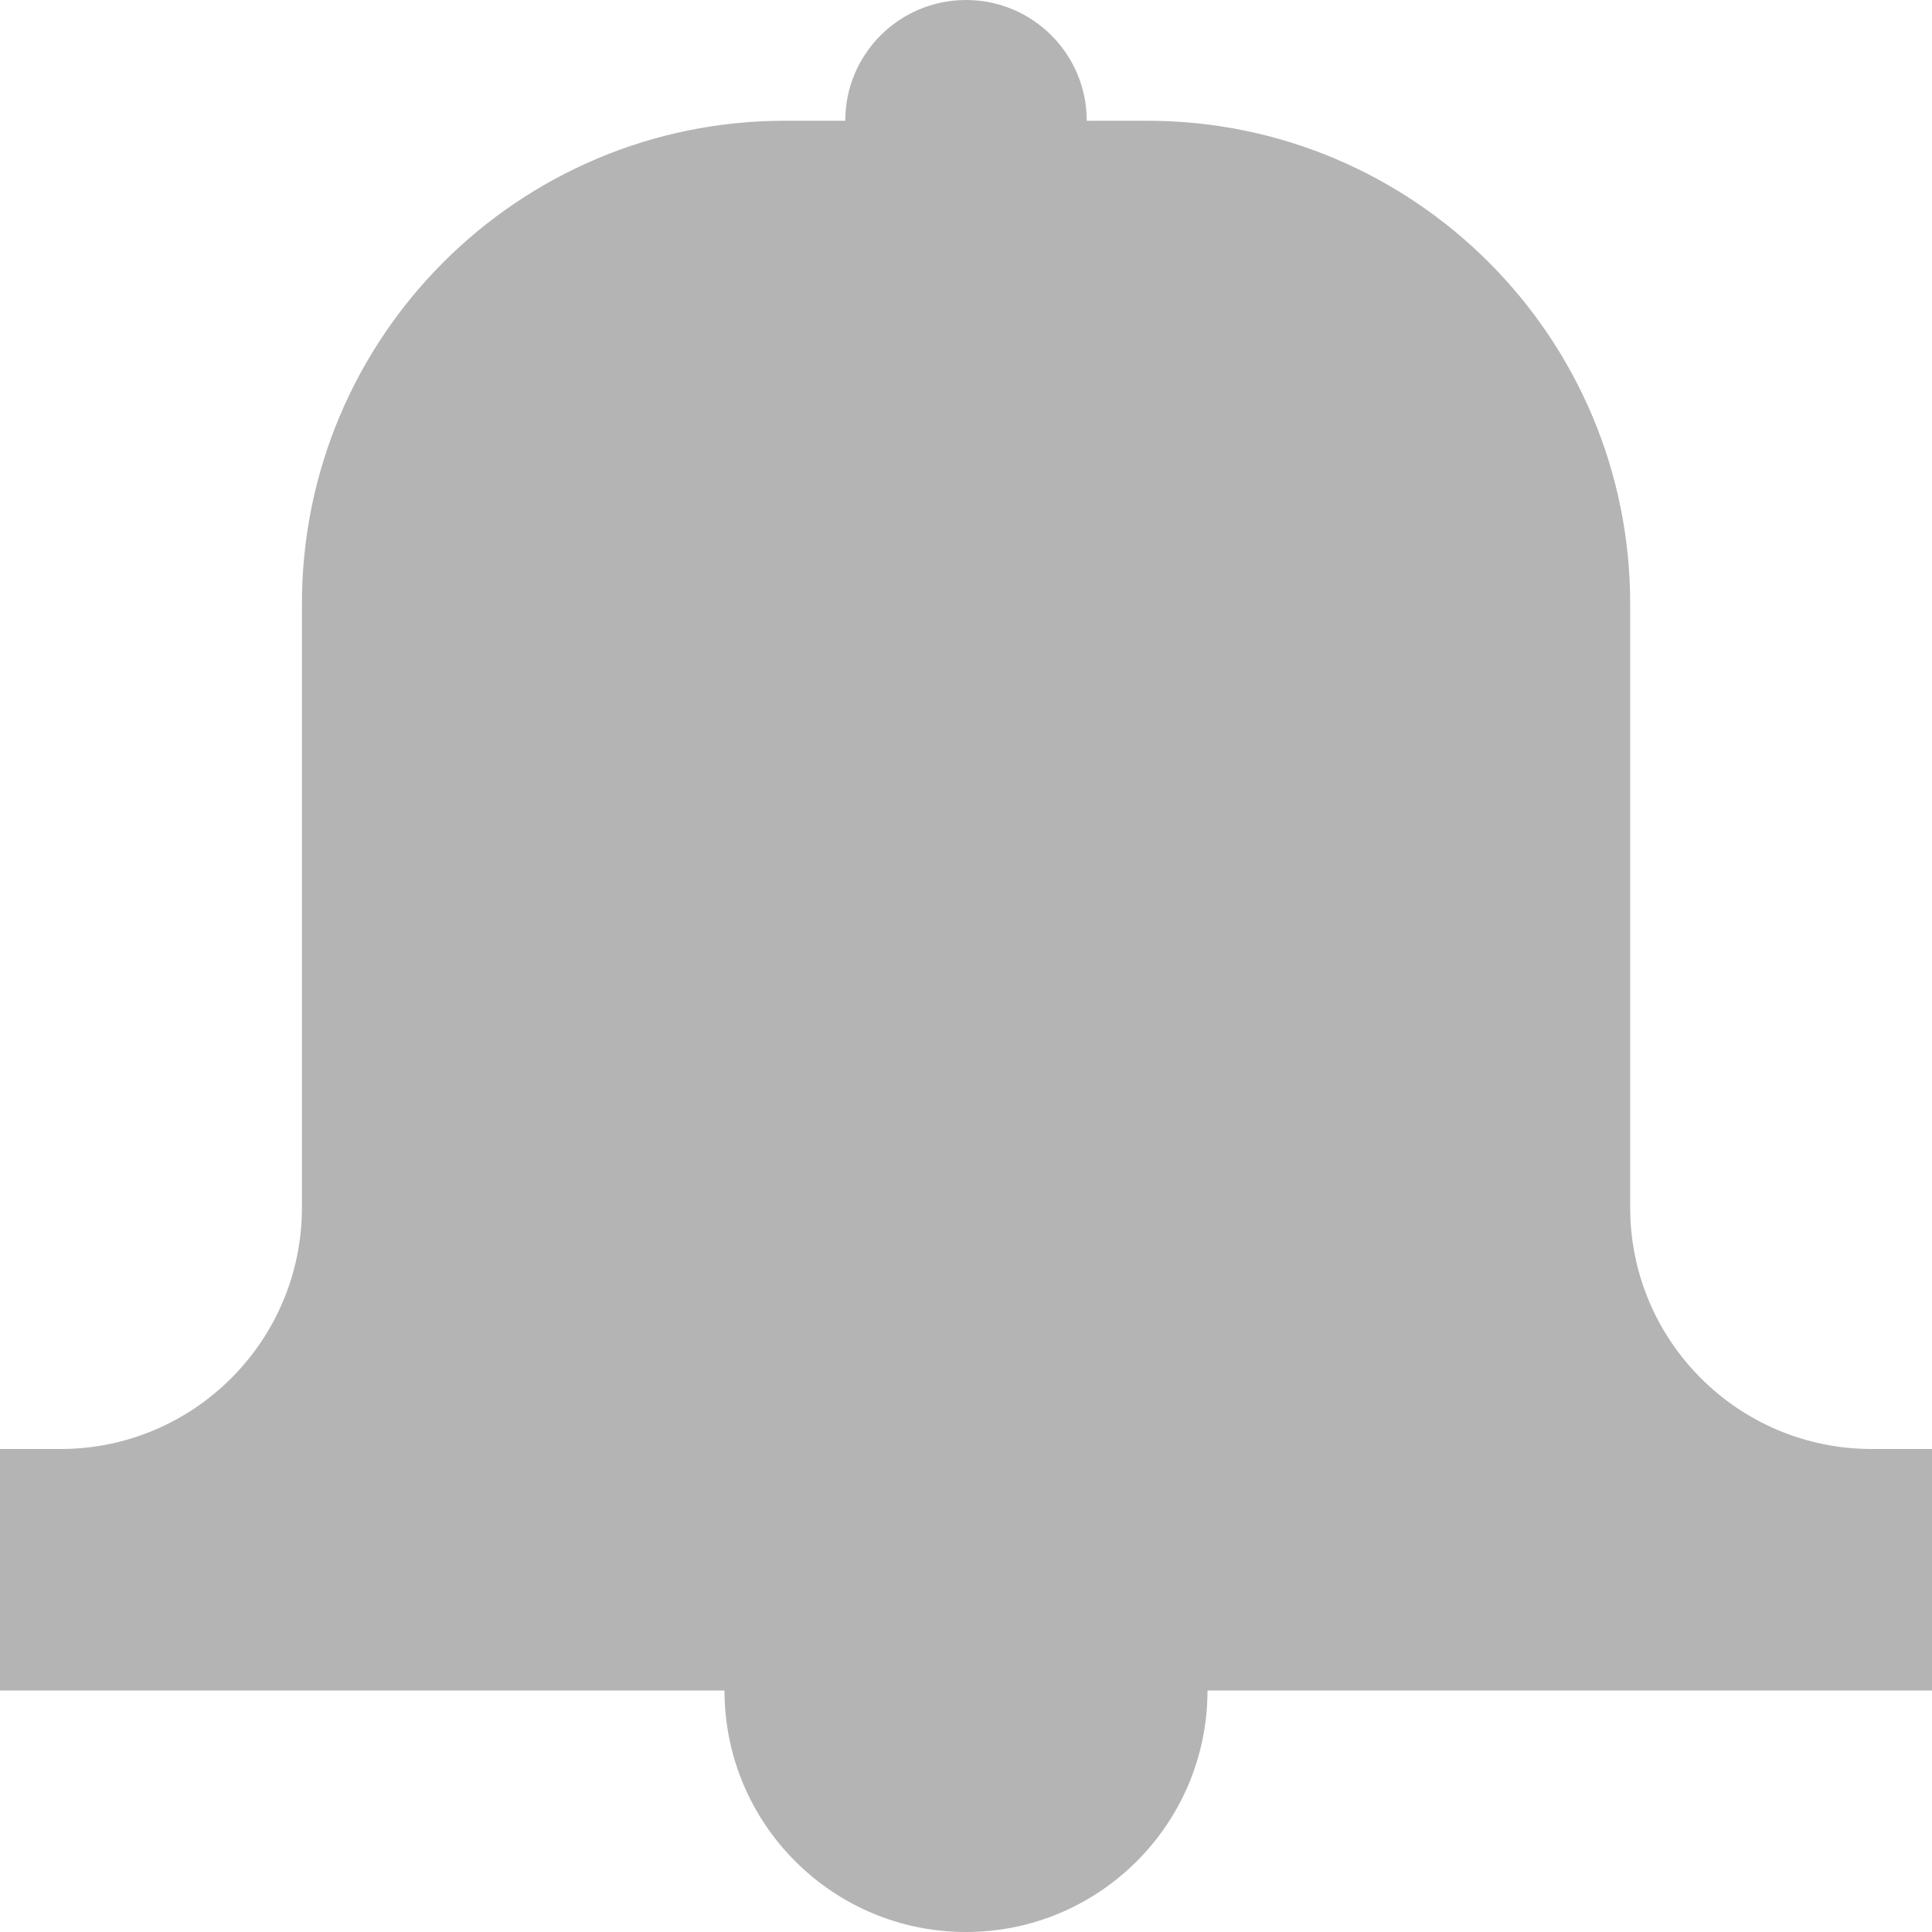
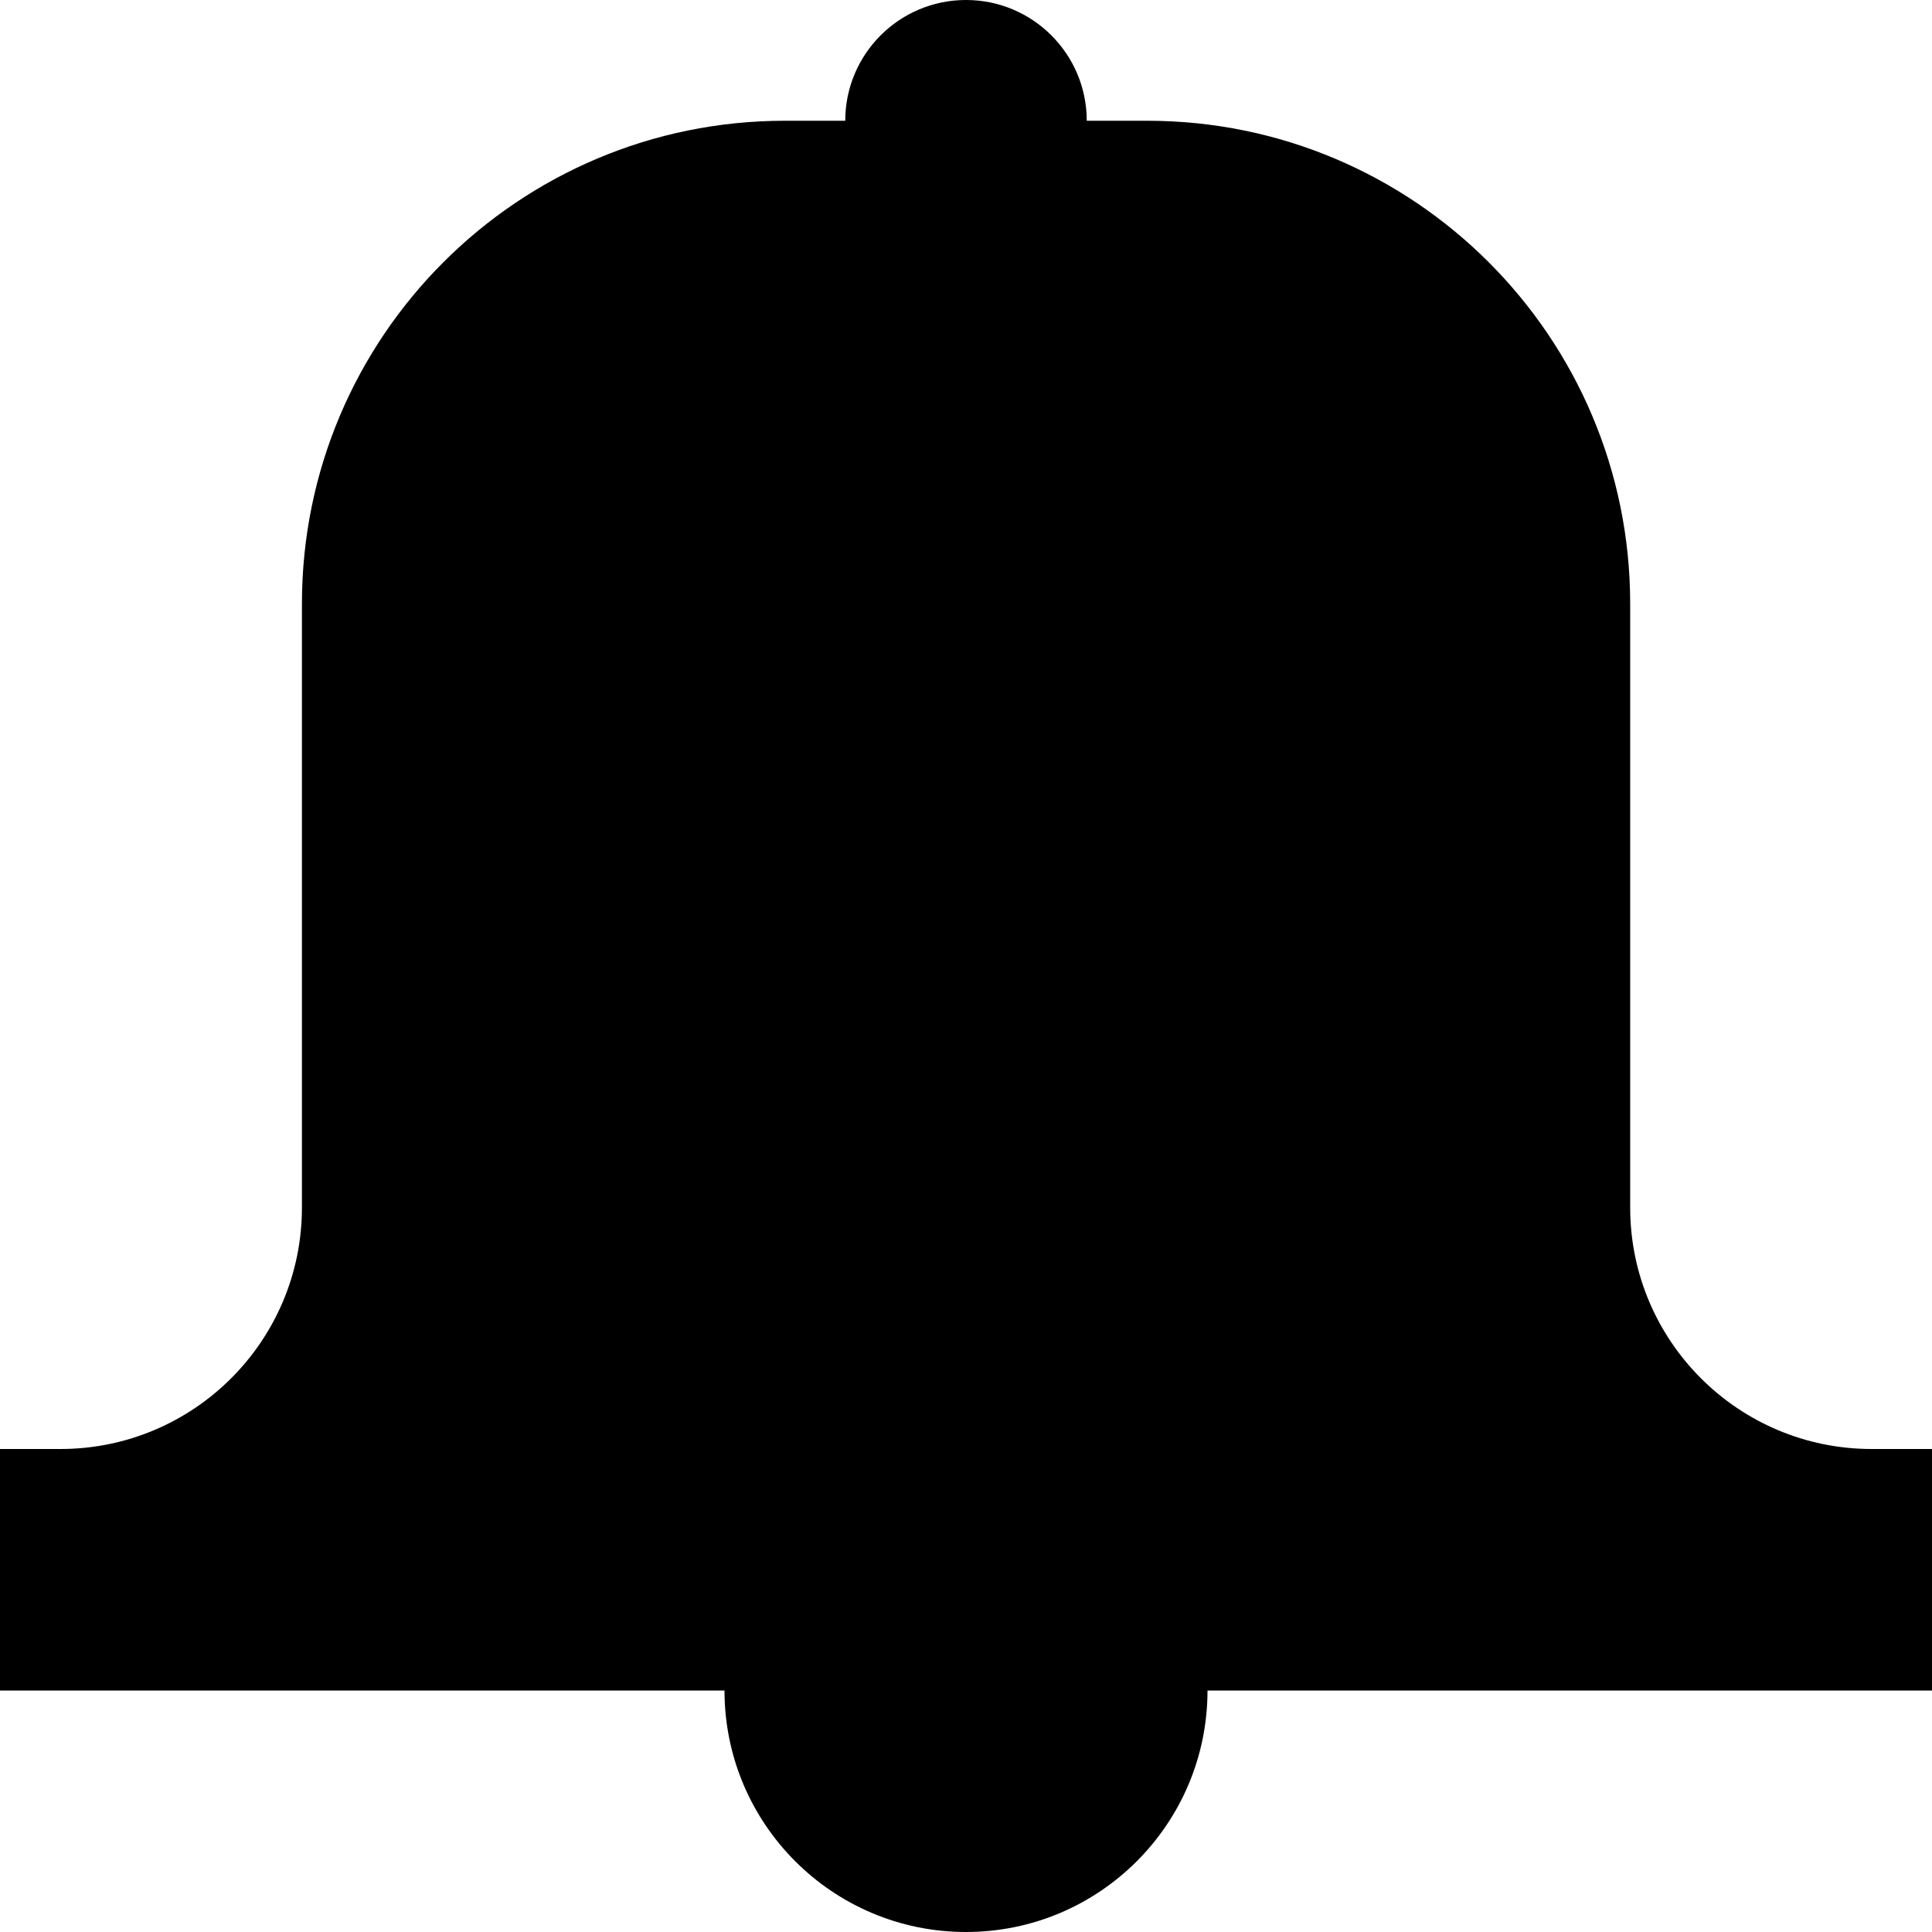
<svg xmlns="http://www.w3.org/2000/svg" viewBox="0 0 18 18">
-   <path d="M6.75 15.75H0V13.5h.563a2.25 2.25 0 0 0 2.25-2.25V5.625a4.5 4.5 0 0 1 4.5-4.5h.562a1.125 1.125 0 0 1 2.25 0h.563a4.5 4.5 0 0 1 4.5 4.5v5.625a2.25 2.25 0 0 0 2.25 2.25H18v2.25h-6.75a2.25 2.25 0 1 1-4.5 0Z" fill="#B4B4B4" />
+   <path d="M6.75 15.75H0V13.5h.563a2.25 2.25 0 0 0 2.25-2.25V5.625a4.5 4.5 0 0 1 4.5-4.5h.562a1.125 1.125 0 0 1 2.25 0h.563a4.5 4.5 0 0 1 4.5 4.5v5.625a2.25 2.25 0 0 0 2.25 2.25H18v2.25h-6.75a2.25 2.25 0 1 1-4.5 0Z" />
</svg>
